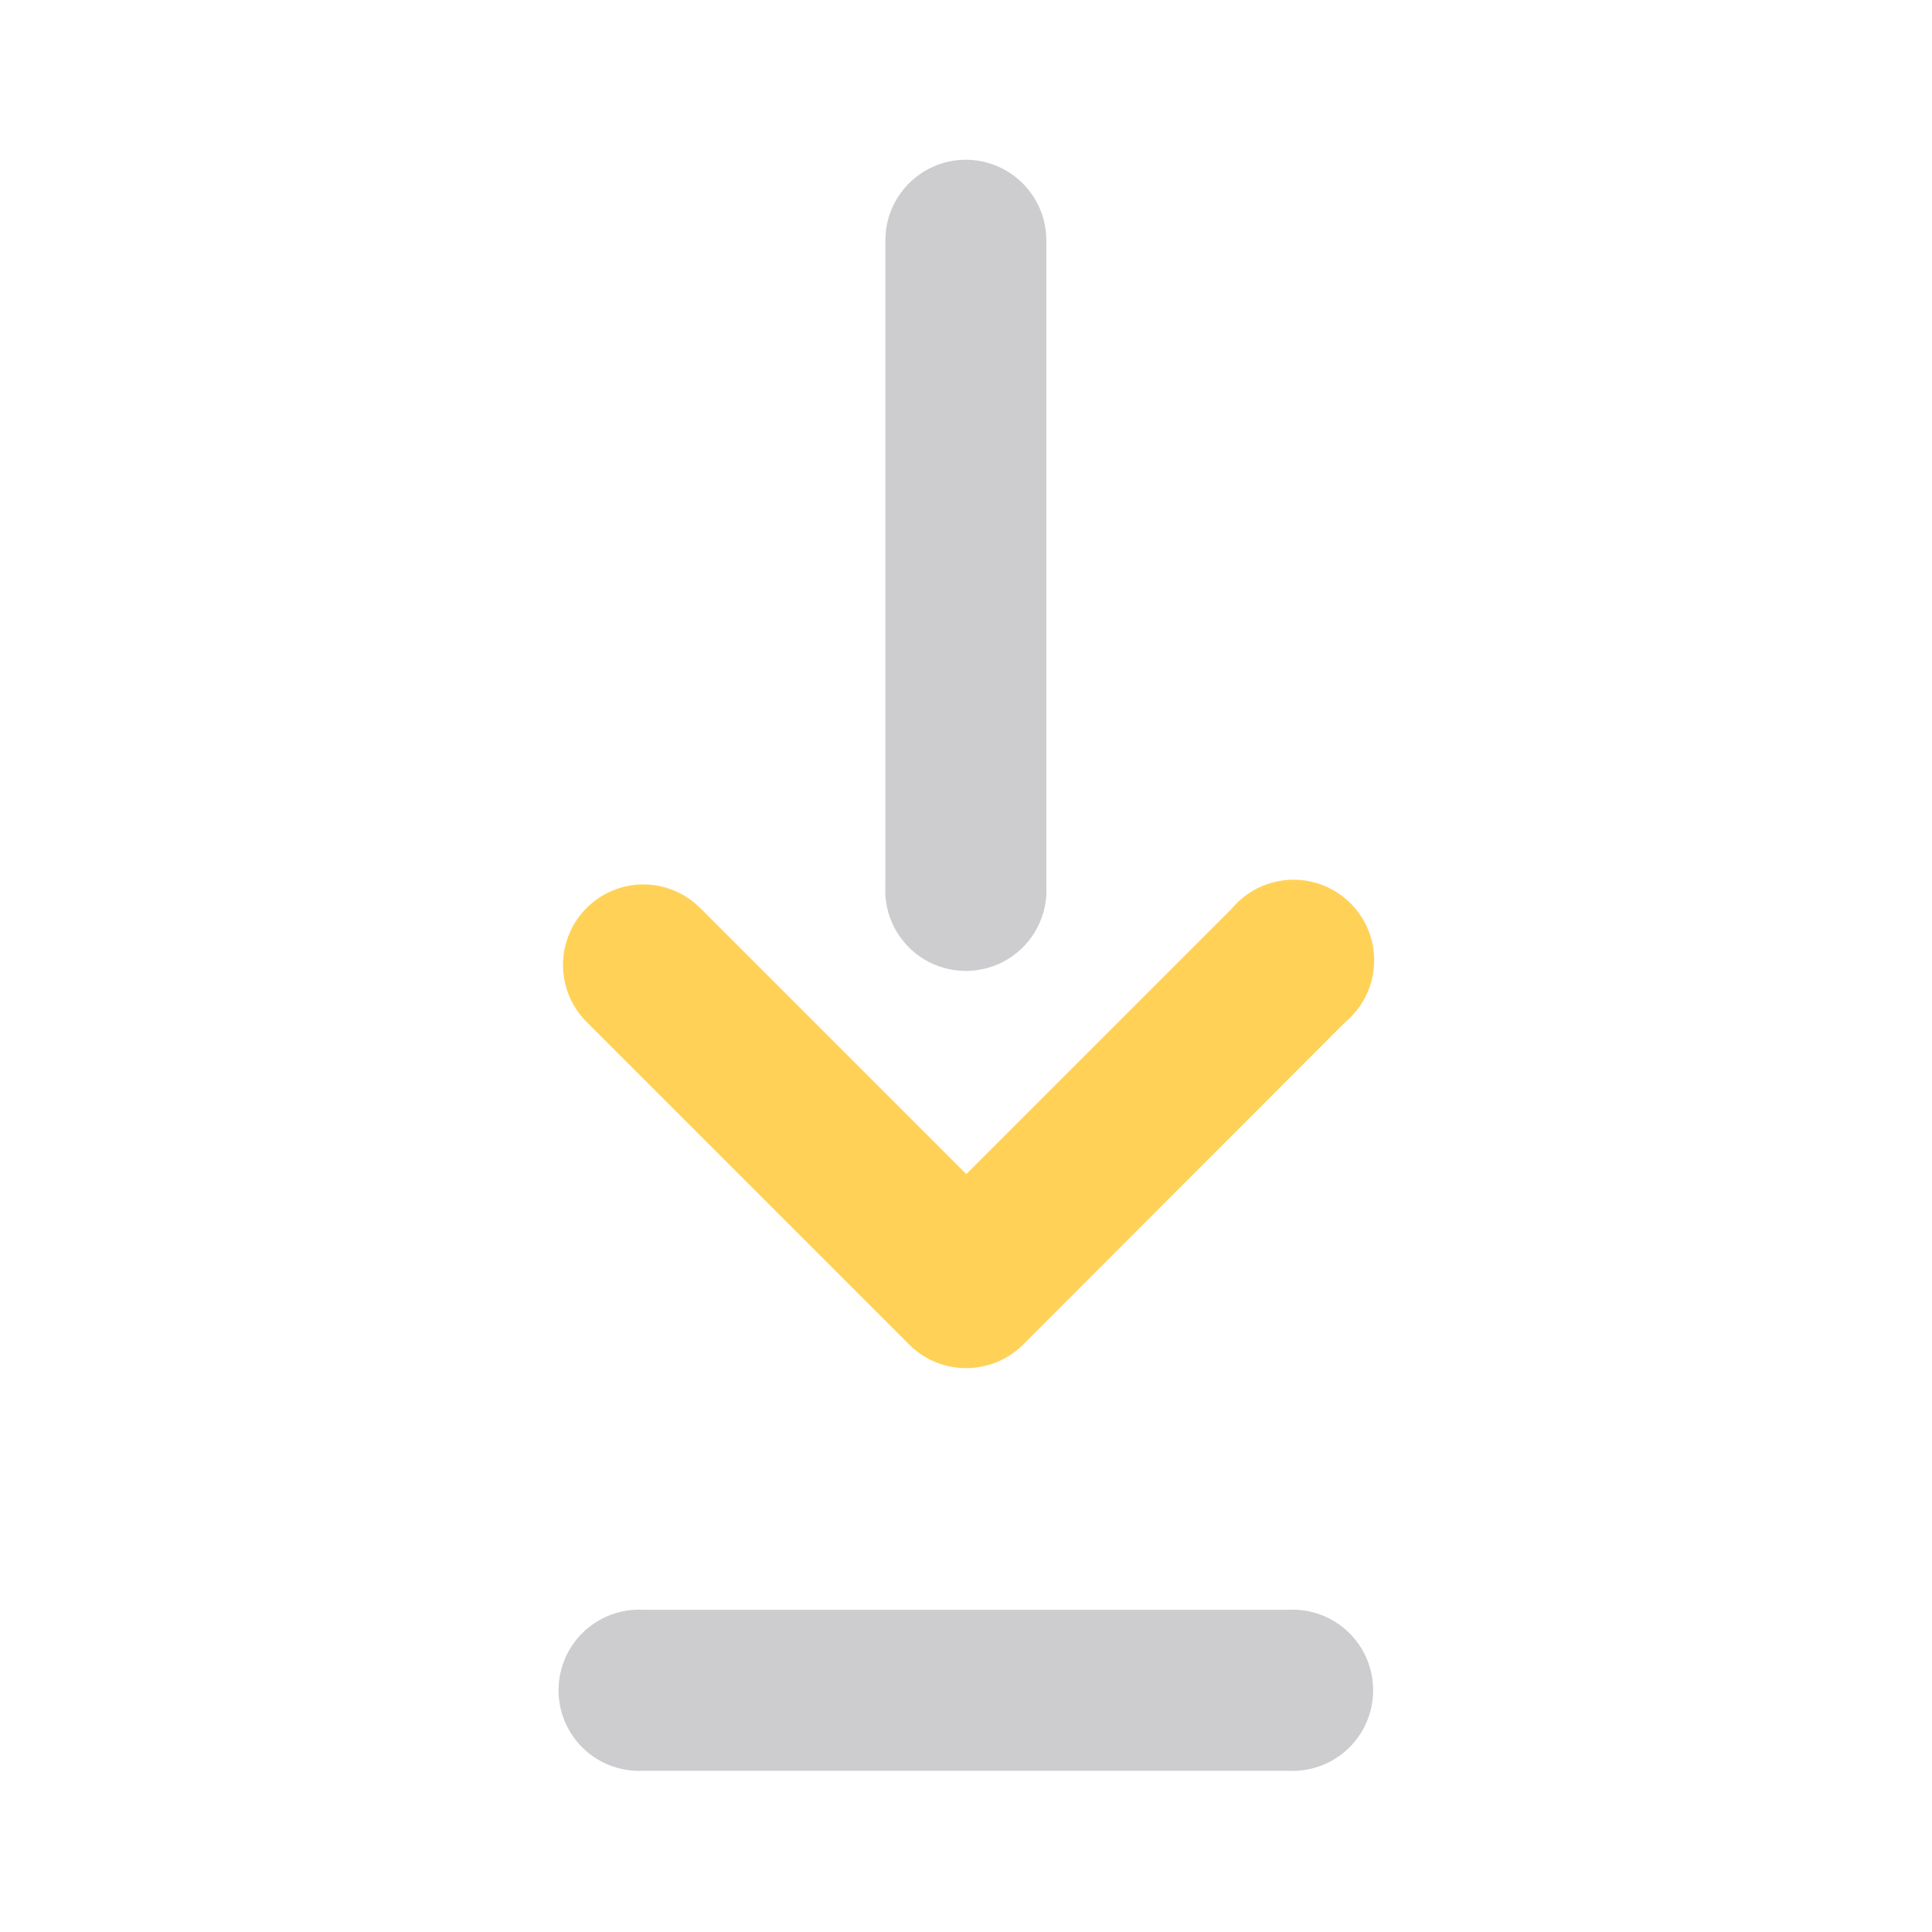
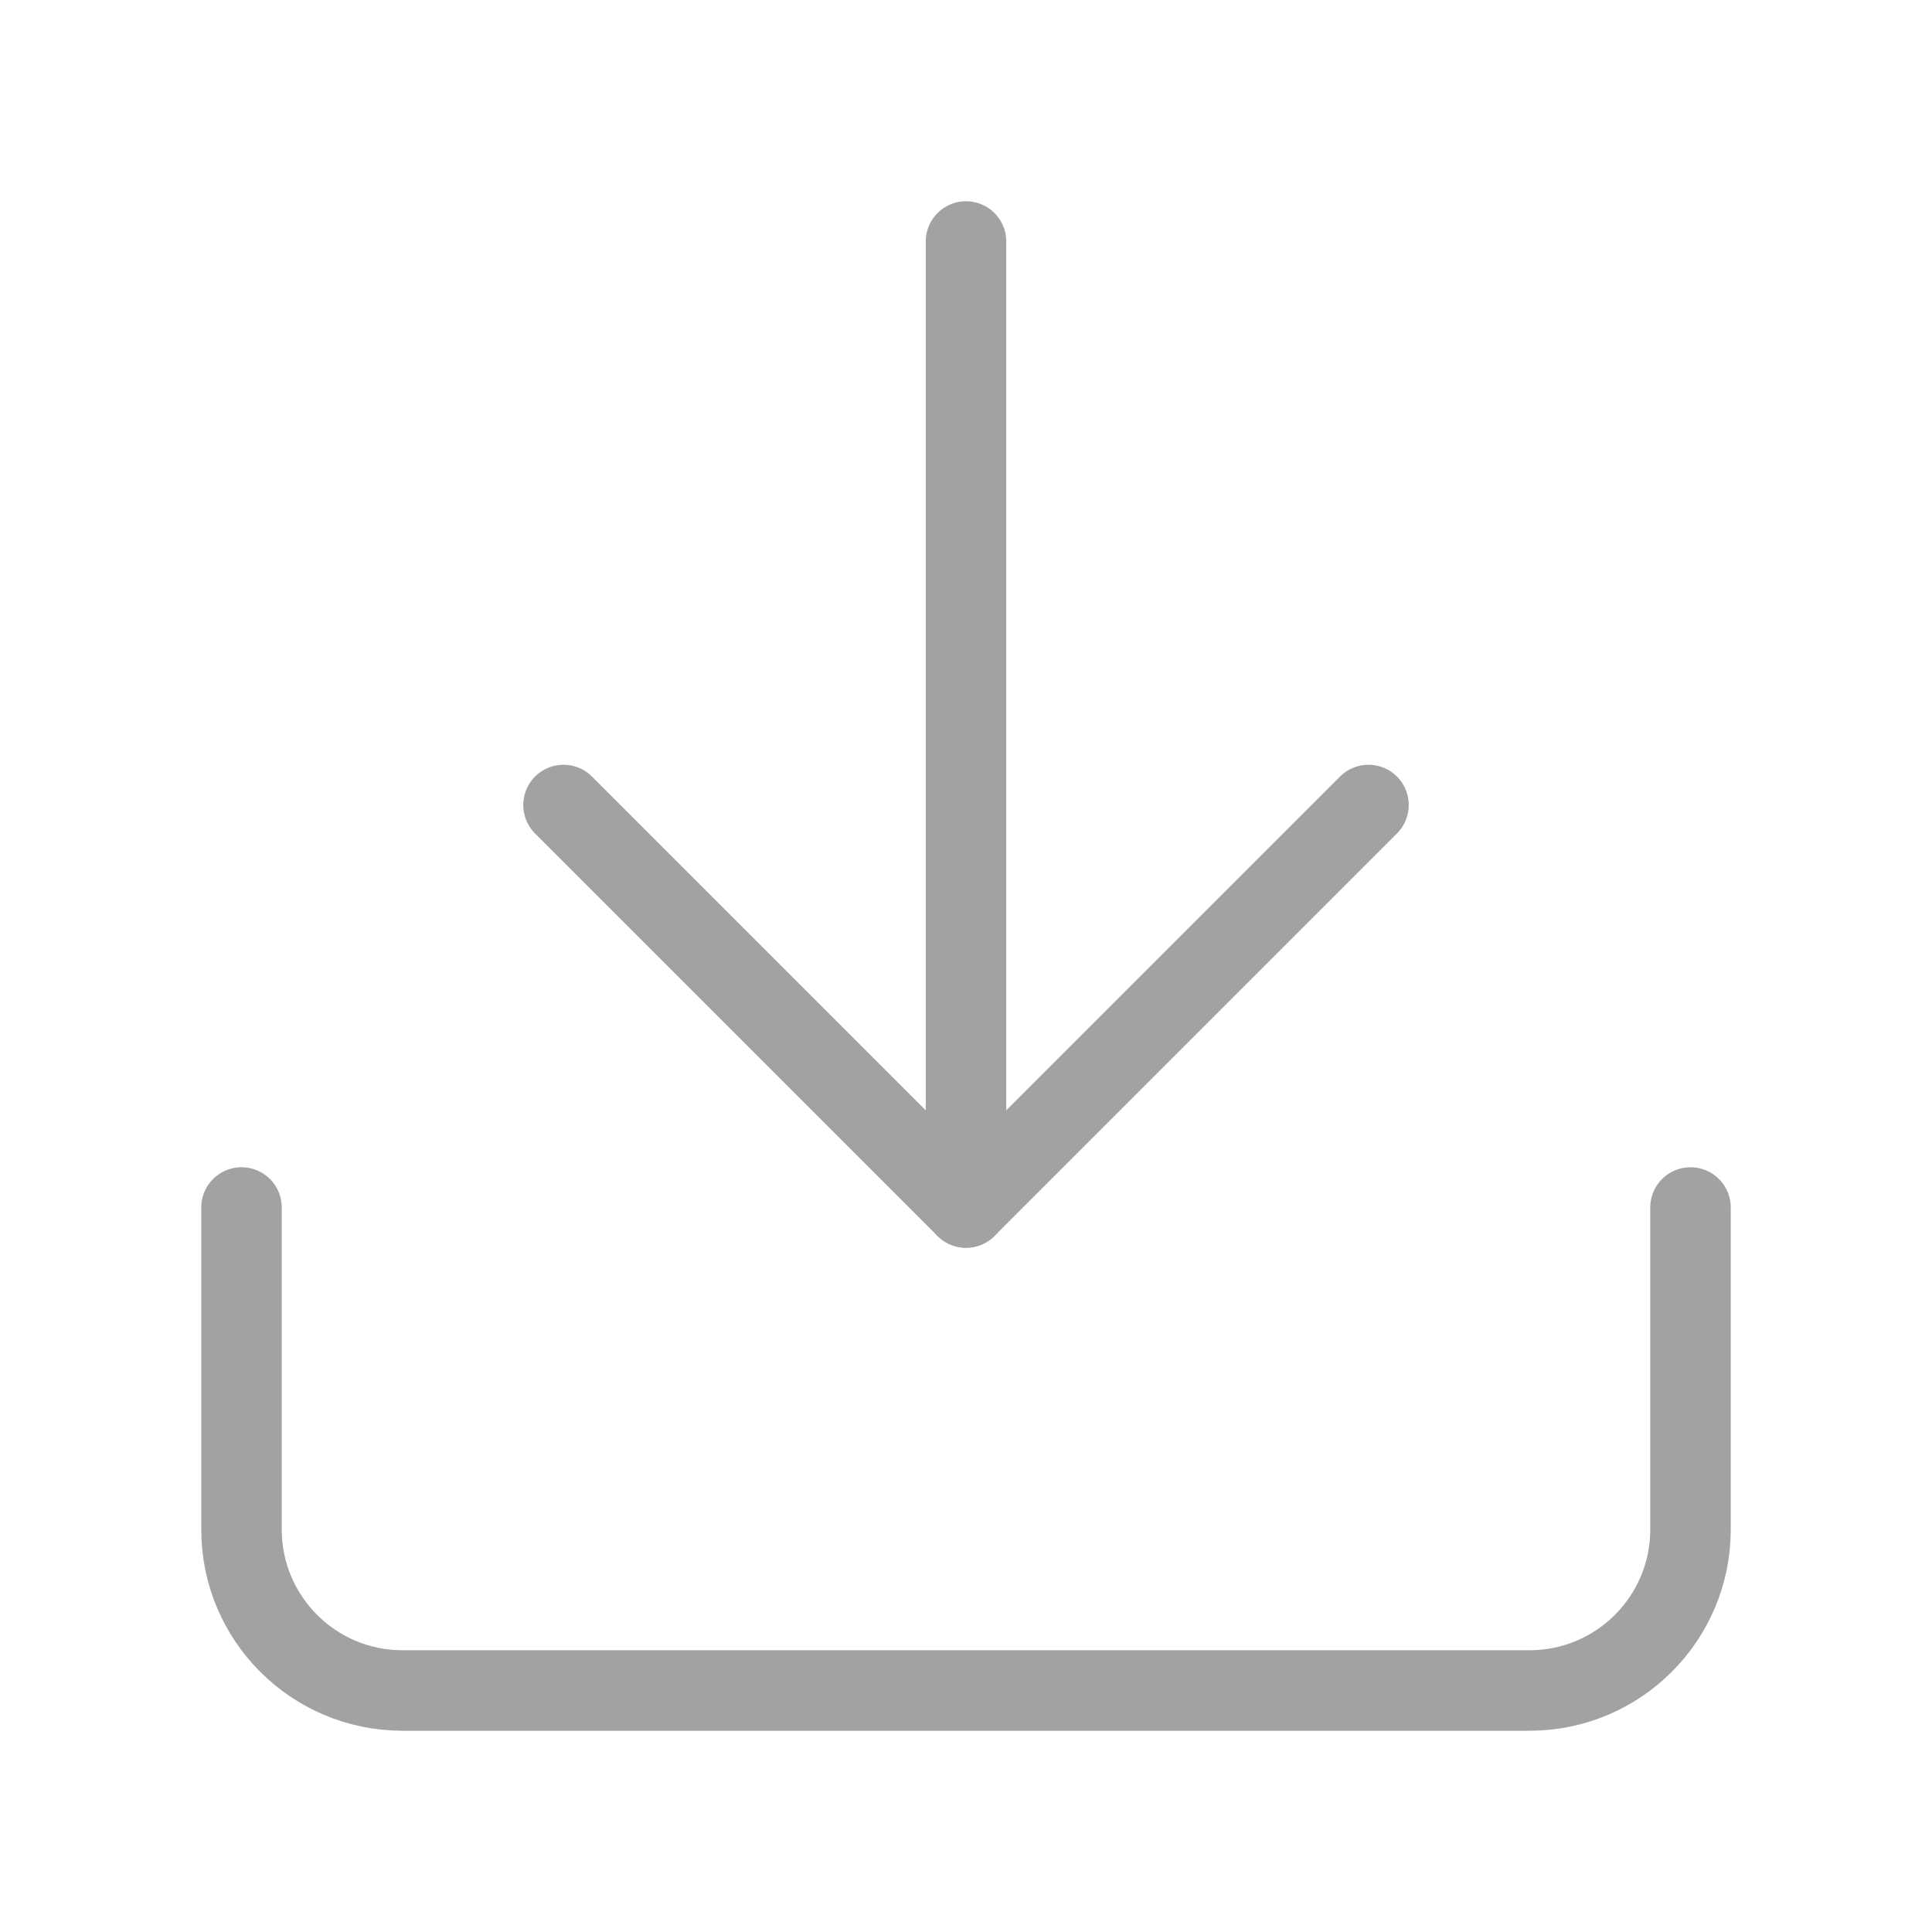
- <svg xmlns="http://www.w3.org/2000/svg" viewBox="0 0 6.35 6.35" id="svg8" version="1.1" fill="#000000">
-   <g id="SVGRepo_bgCarrier" stroke-width="0" />
-   <g id="SVGRepo_tracerCarrier" stroke-linecap="round" stroke-linejoin="round" />
-   <g id="SVGRepo_iconCarrier">
-     <defs id="defs2" />
-     <path d="m 2.117,5.291 a 0.265,0.265 0 1 0 0,0.529 H 4.232 a 0.265,0.265 0 1 0 0,-0.529 z" id="path2467" style="color:#cdcdd0;font-style:normal;font-variant:normal;font-weight:normal;font-stretch:normal;font-size:medium;line-height:normal;font-family:sans-serif;font-variant-ligatures:normal;font-variant-position:normal;font-variant-caps:normal;font-variant-numeric:normal;font-variant-alternates:normal;font-feature-settings:normal;text-indent:0;text-align:start;text-decoration:none;text-decoration-line:none;text-decoration-style:solid;text-decoration-color:#cdcdd0;letter-spacing:normal;word-spacing:normal;text-transform:none;writing-mode:lr-tb;direction:ltr;text-orientation:mixed;dominant-baseline:auto;baseline-shift:baseline;text-anchor:start;white-space:normal;shape-padding:0;clip-rule:nonzero;display:inline;overflow:visible;visibility:visible;opacity:1;isolation:auto;mix-blend-mode:normal;color-interpolation:sRGB;color-interpolation-filters:linearRGB;solid-color:#cdcdd0;solid-opacity:1;vector-effect:none;fill:#cdcdd0;fill-opacity:1;fill-rule:nonzero;stroke:none;stroke-width:0.529;stroke-linecap:round;stroke-linejoin:round;stroke-miterlimit:4;stroke-dasharray:none;stroke-dashoffset:0;stroke-opacity:1;paint-order:markers fill stroke;color-rendering:auto;image-rendering:auto;shape-rendering:auto;text-rendering:auto;enable-background:accumulate" />
-     <path d="M 2.088,2.908 A 0.265,0.265 0 0 0 1.93,3.361 l 1.059,1.059 a 0.265,0.265 0 0 0 0.373,0 L 4.42,3.361 A 0.265,0.265 0 1 0 4.047,2.988 L 3.176,3.859 2.305,2.988 A 0.265,0.265 0 0 0 2.088,2.908 Z" id="path2469" style="color:#cdcdd0;font-style:normal;font-variant:normal;font-weight:normal;font-stretch:normal;font-size:medium;line-height:normal;font-family:sans-serif;font-variant-ligatures:normal;font-variant-position:normal;font-variant-caps:normal;font-variant-numeric:normal;font-variant-alternates:normal;font-feature-settings:normal;text-indent:0;text-align:start;text-decoration:none;text-decoration-line:none;text-decoration-style:solid;text-decoration-color:#cdcdd0;letter-spacing:normal;word-spacing:normal;text-transform:none;writing-mode:lr-tb;direction:ltr;text-orientation:mixed;dominant-baseline:auto;baseline-shift:baseline;text-anchor:start;white-space:normal;shape-padding:0;clip-rule:nonzero;display:inline;overflow:visible;visibility:visible;opacity:1;isolation:auto;mix-blend-mode:normal;color-interpolation:sRGB;color-interpolation-filters:linearRGB;solid-color:#cdcdd0;solid-opacity:1;vector-effect:none;fill:#ffd257;fill-opacity:1;fill-rule:nonzero;stroke:none;stroke-width:0.529;stroke-linecap:round;stroke-linejoin:round;stroke-miterlimit:4;stroke-dasharray:none;stroke-dashoffset:0;stroke-opacity:1;paint-order:markers fill stroke;color-rendering:auto;image-rendering:auto;shape-rendering:auto;text-rendering:auto;enable-background:accumulate" />
-     <path d="M 3.172,0.525 A 0.265,0.265 0 0 0 2.91,0.793 V 2.91 a 0.265,0.265 0 1 0 0.529,0 V 0.793 A 0.265,0.265 0 0 0 3.172,0.525 Z" id="path2471" style="color:#cdcdd0;font-style:normal;font-variant:normal;font-weight:normal;font-stretch:normal;font-size:medium;line-height:normal;font-family:sans-serif;font-variant-ligatures:normal;font-variant-position:normal;font-variant-caps:normal;font-variant-numeric:normal;font-variant-alternates:normal;font-feature-settings:normal;text-indent:0;text-align:start;text-decoration:none;text-decoration-line:none;text-decoration-style:solid;text-decoration-color:#cdcdd0;letter-spacing:normal;word-spacing:normal;text-transform:none;writing-mode:lr-tb;direction:ltr;text-orientation:mixed;dominant-baseline:auto;baseline-shift:baseline;text-anchor:start;white-space:normal;shape-padding:0;clip-rule:nonzero;display:inline;overflow:visible;visibility:visible;opacity:1;isolation:auto;mix-blend-mode:normal;color-interpolation:sRGB;color-interpolation-filters:linearRGB;solid-color:#cdcdd0;solid-opacity:1;vector-effect:none;fill:#cdcdd0;fill-opacity:1;fill-rule:nonzero;stroke:none;stroke-width:0.529;stroke-linecap:round;stroke-linejoin:round;stroke-miterlimit:4;stroke-dasharray:none;stroke-dashoffset:0;stroke-opacity:1;paint-order:markers fill stroke;color-rendering:auto;image-rendering:auto;shape-rendering:auto;text-rendering:auto;enable-background:accumulate" />
-   </g>
+ <svg xmlns="http://www.w3.org/2000/svg" viewBox="0 0 24 24" fill="none" stroke="#A2A2A2" stroke-width="1" stroke-linecap="round" stroke-linejoin="round" class="feather feather-download">
+   <path d="M21 15v4a2 2 0 0 1-2 2H5a2 2 0 0 1-2-2v-4" />
+   <polyline points="7 10 12 15 17 10" />
+   <line x1="12" y1="15" x2="12" y2="3" />
</svg>
